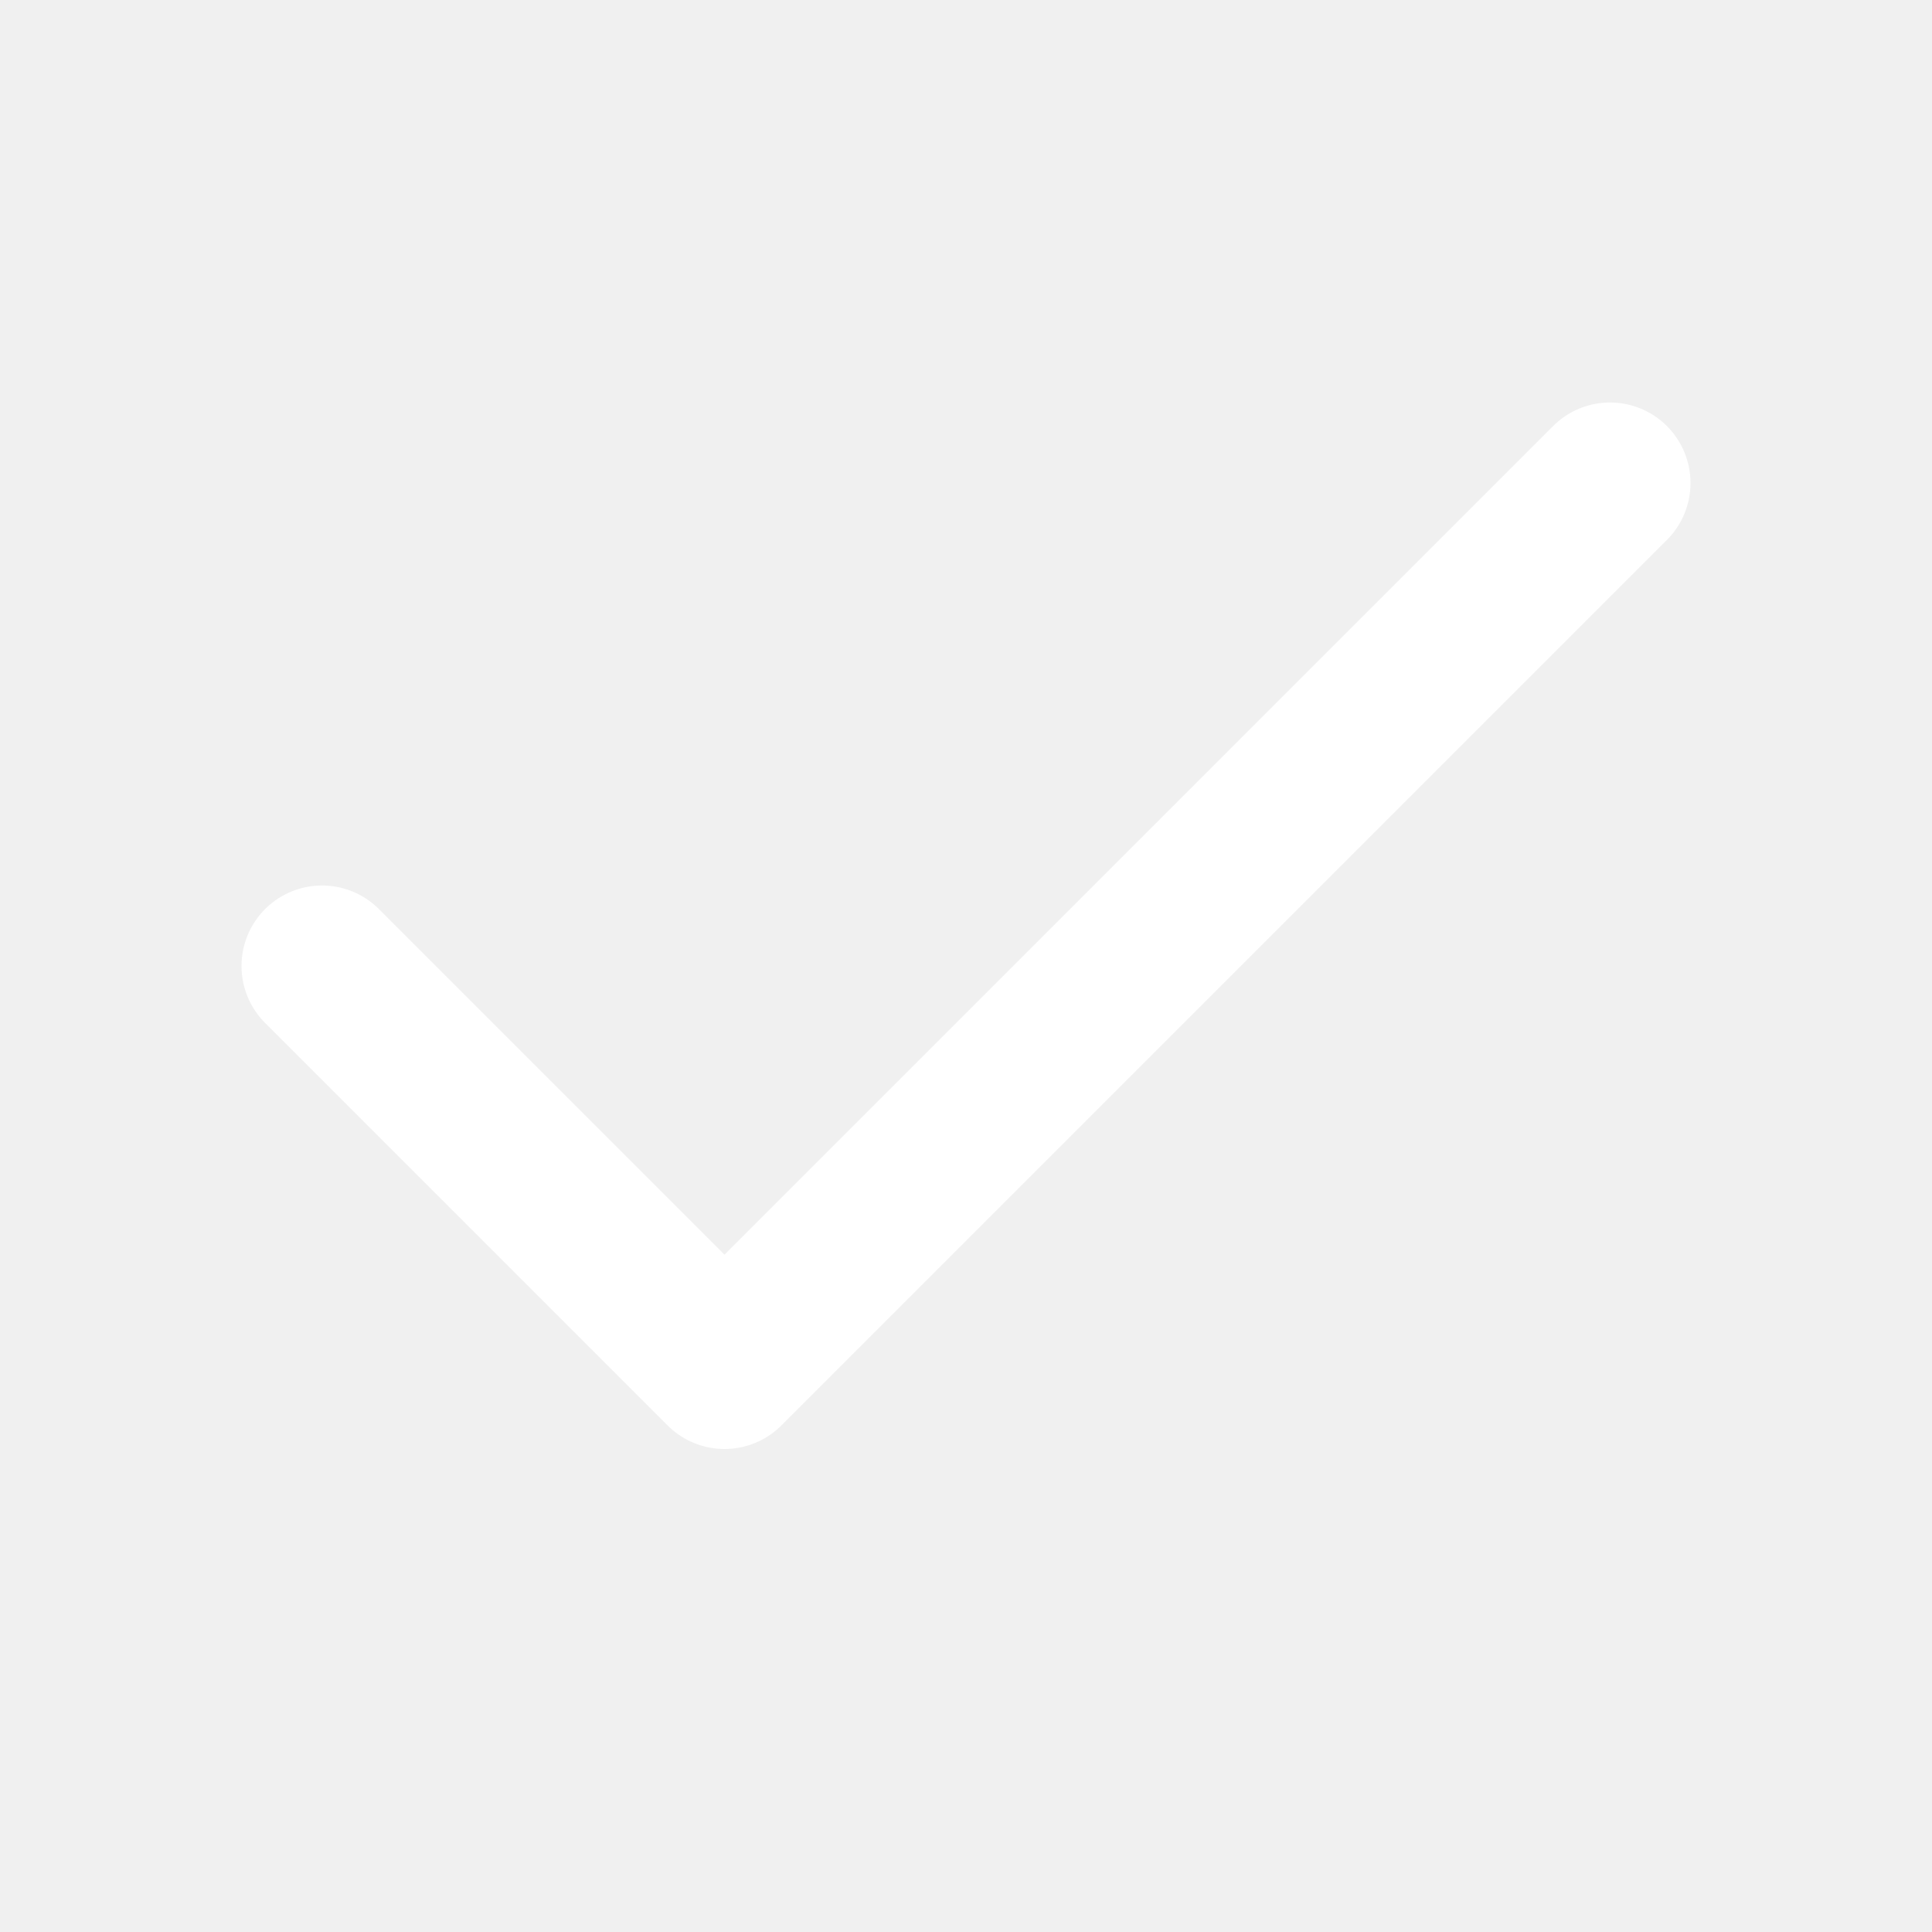
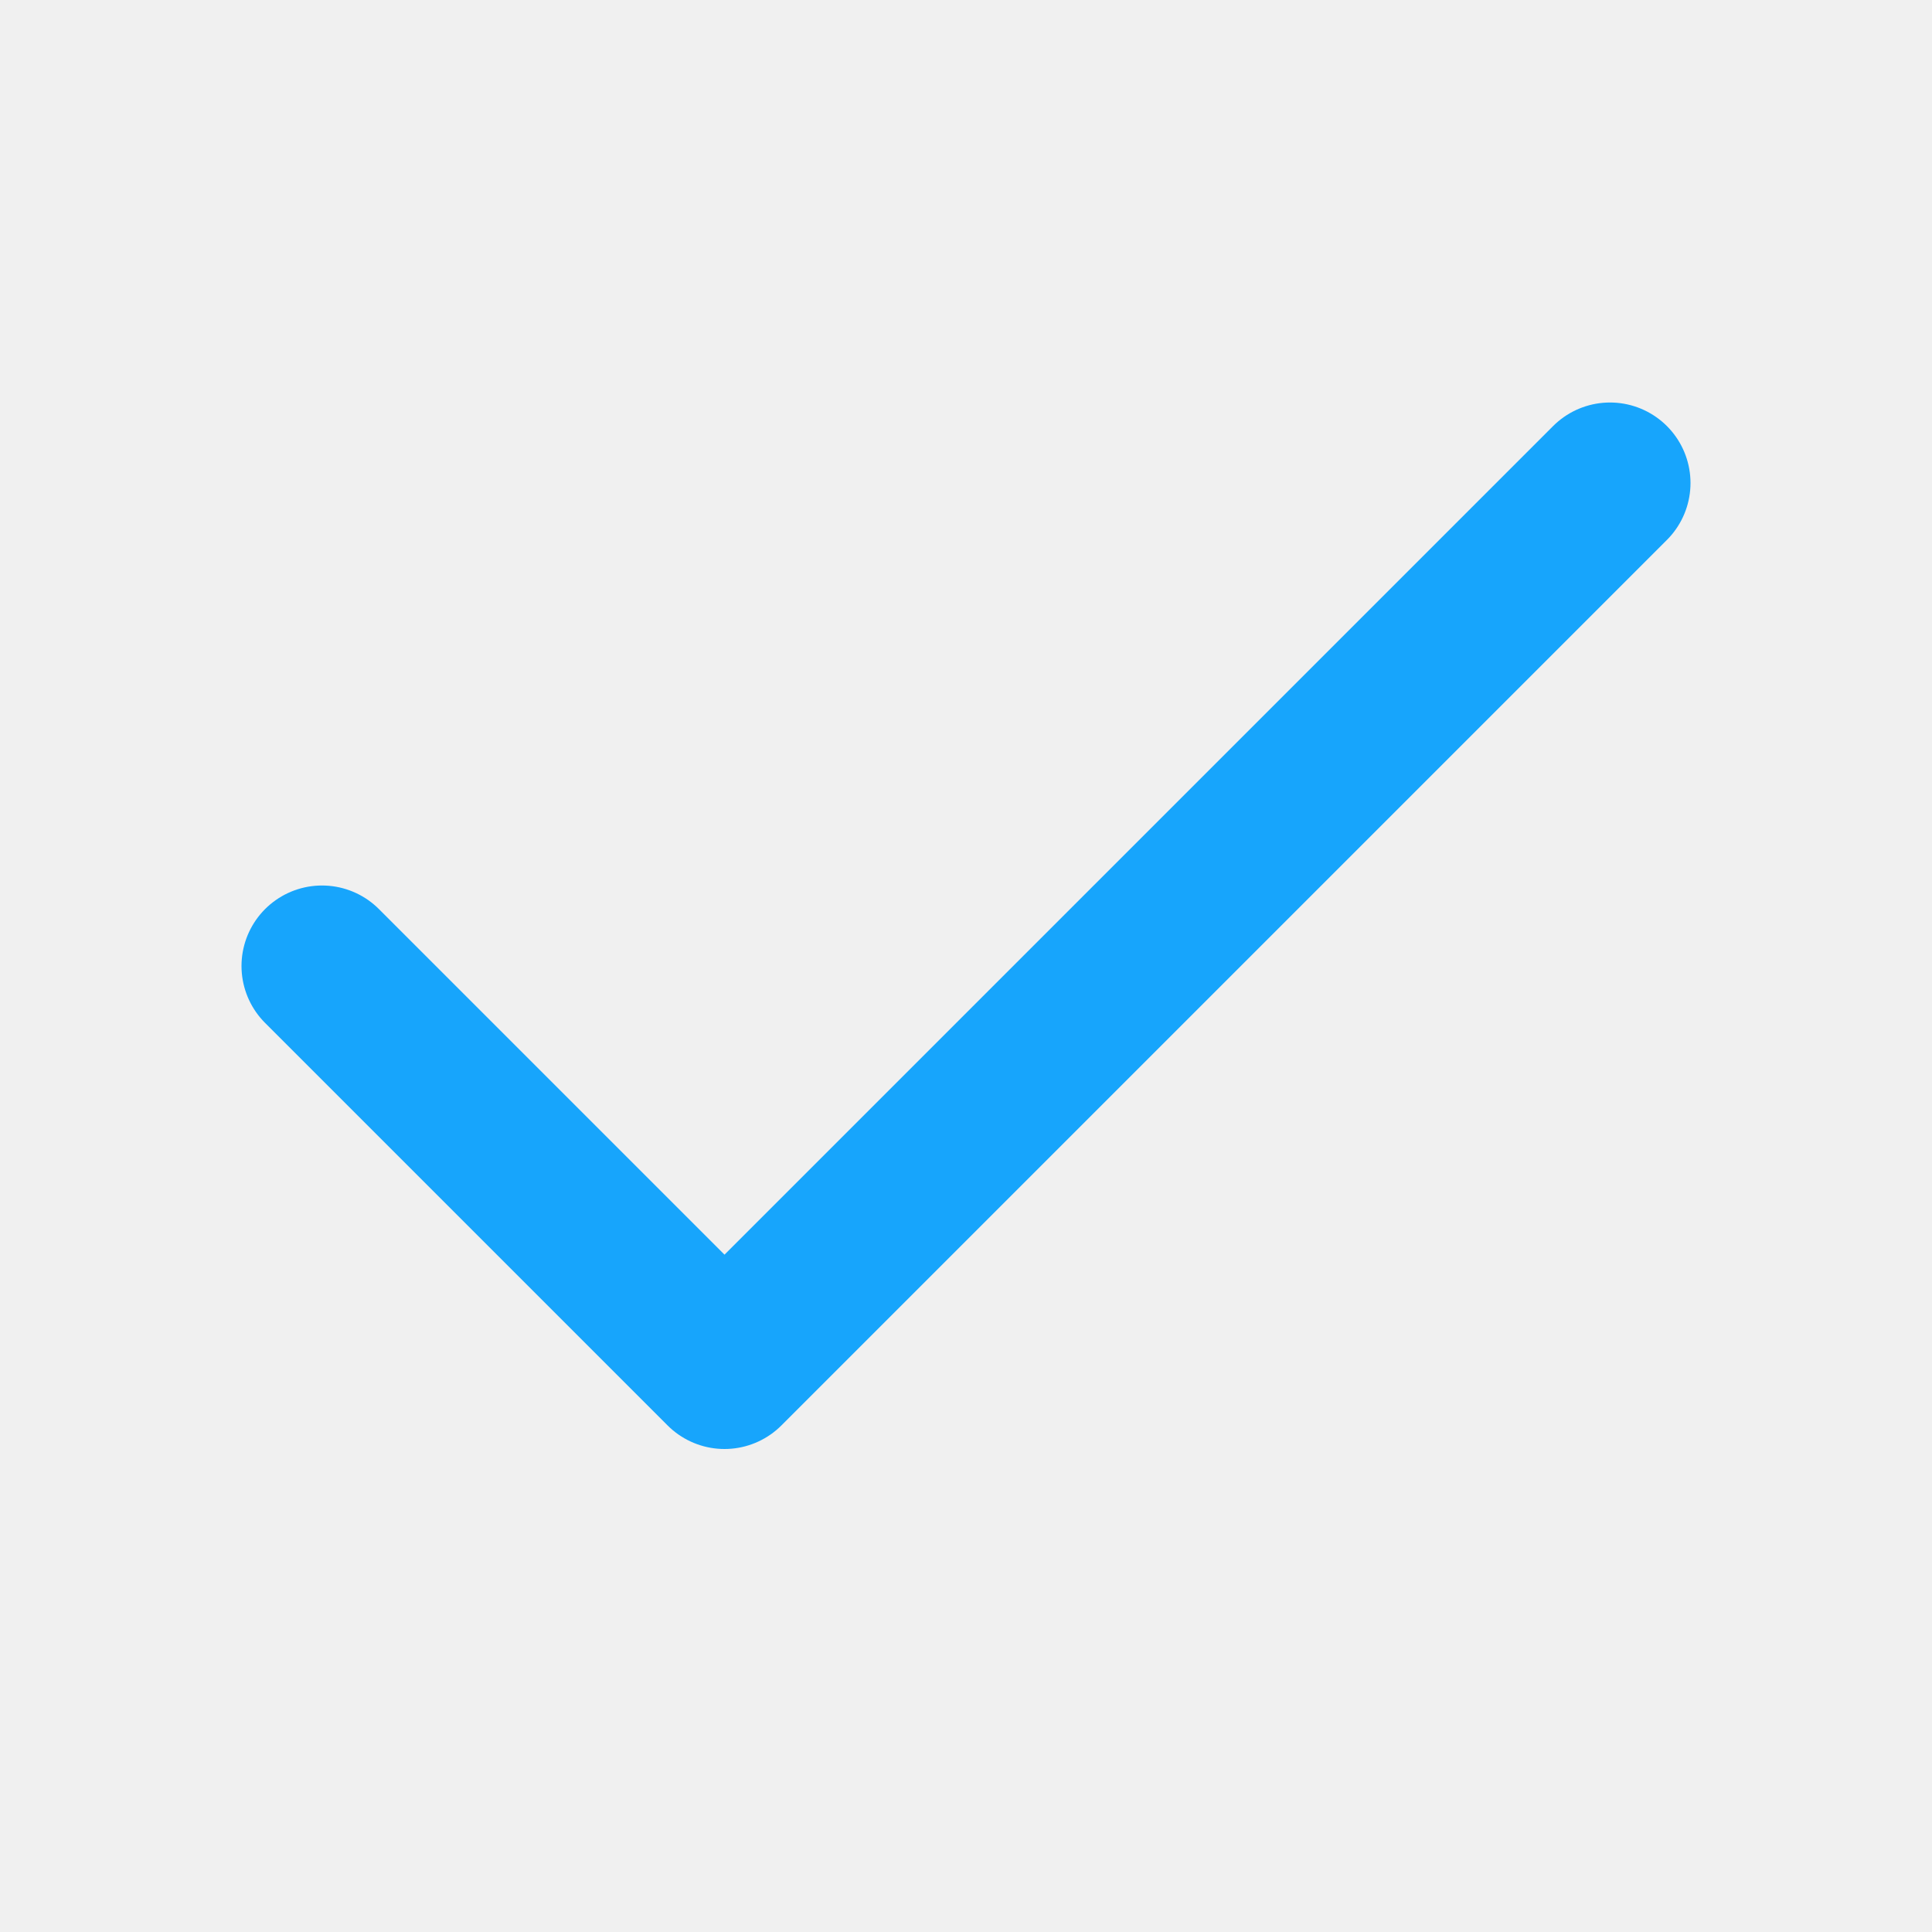
- <svg xmlns="http://www.w3.org/2000/svg" class="feather feather-check" fill="none" height="24" stroke="#FFF" stroke-linecap="round" stroke-linejoin="round" stroke-width="2" viewBox="0 0 24 24" width="24">
+ <svg xmlns="http://www.w3.org/2000/svg" class="feather feather-check" fill="none" height="35" stroke="#17a5fc" stroke-linecap="round" stroke-linejoin="round" stroke-width="2" viewBox="0 0 24 24" width="35">
  <polyline points="20 6 9 17 4 12" />
</svg>
